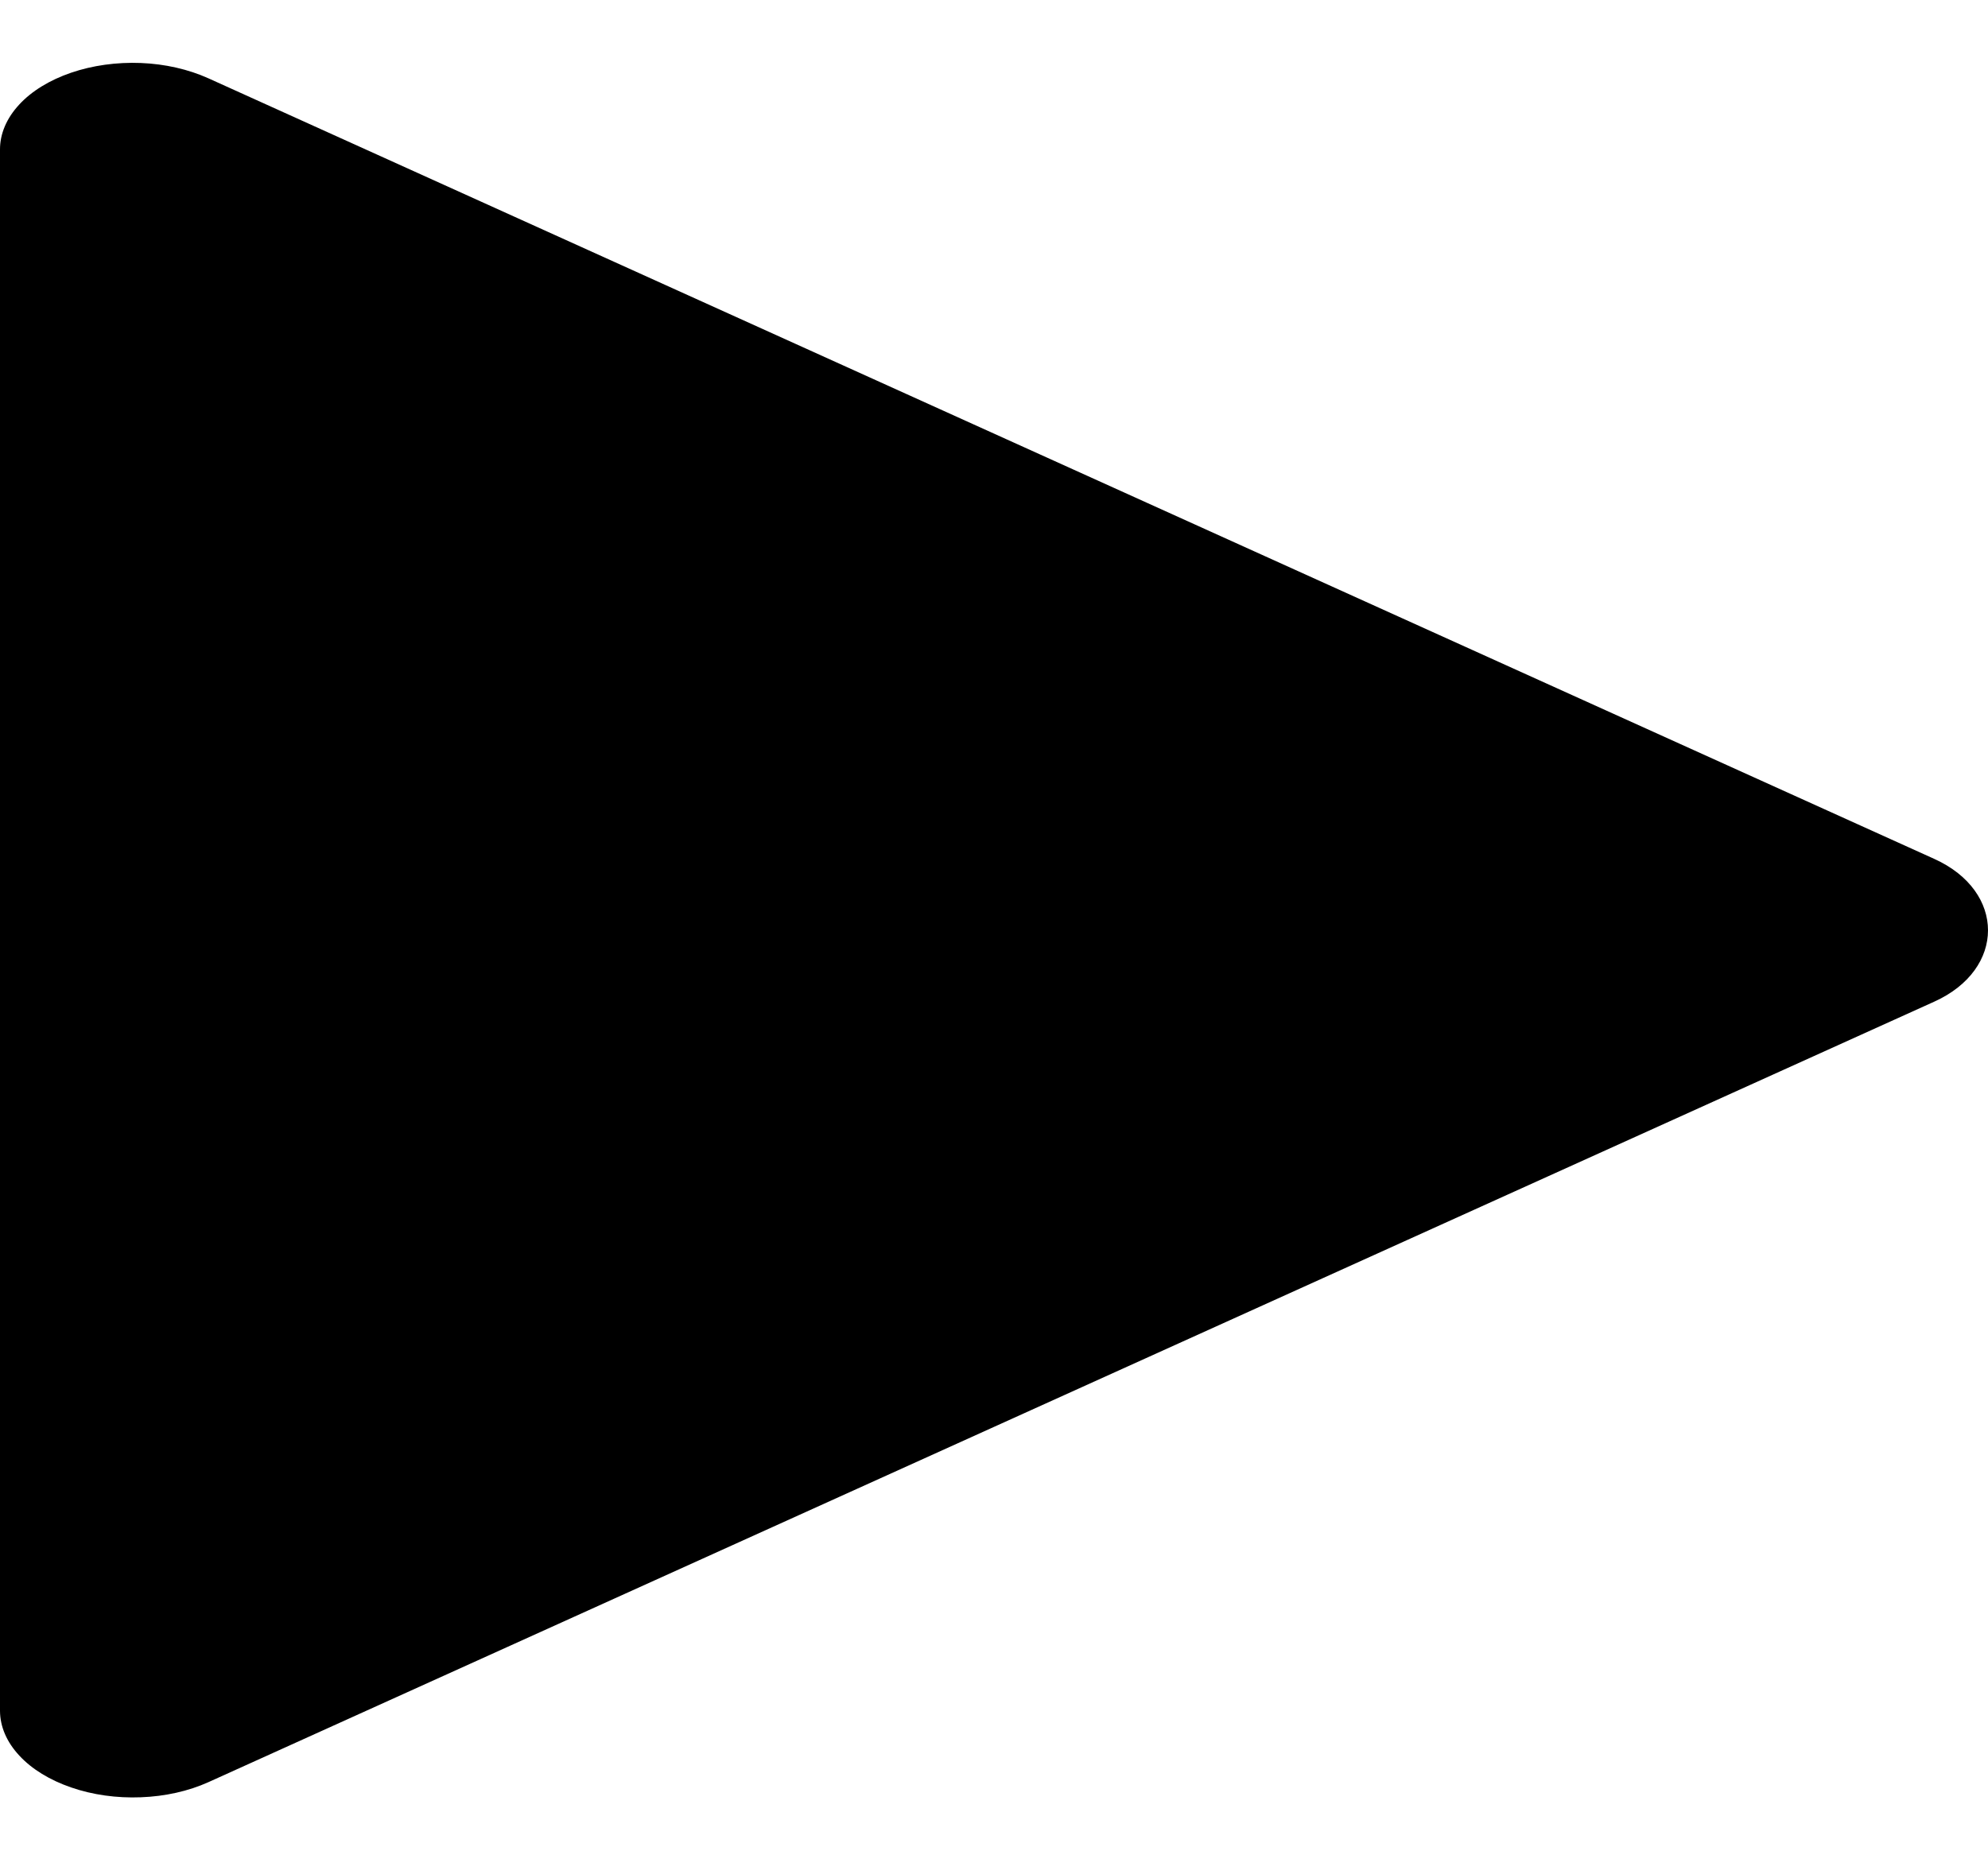
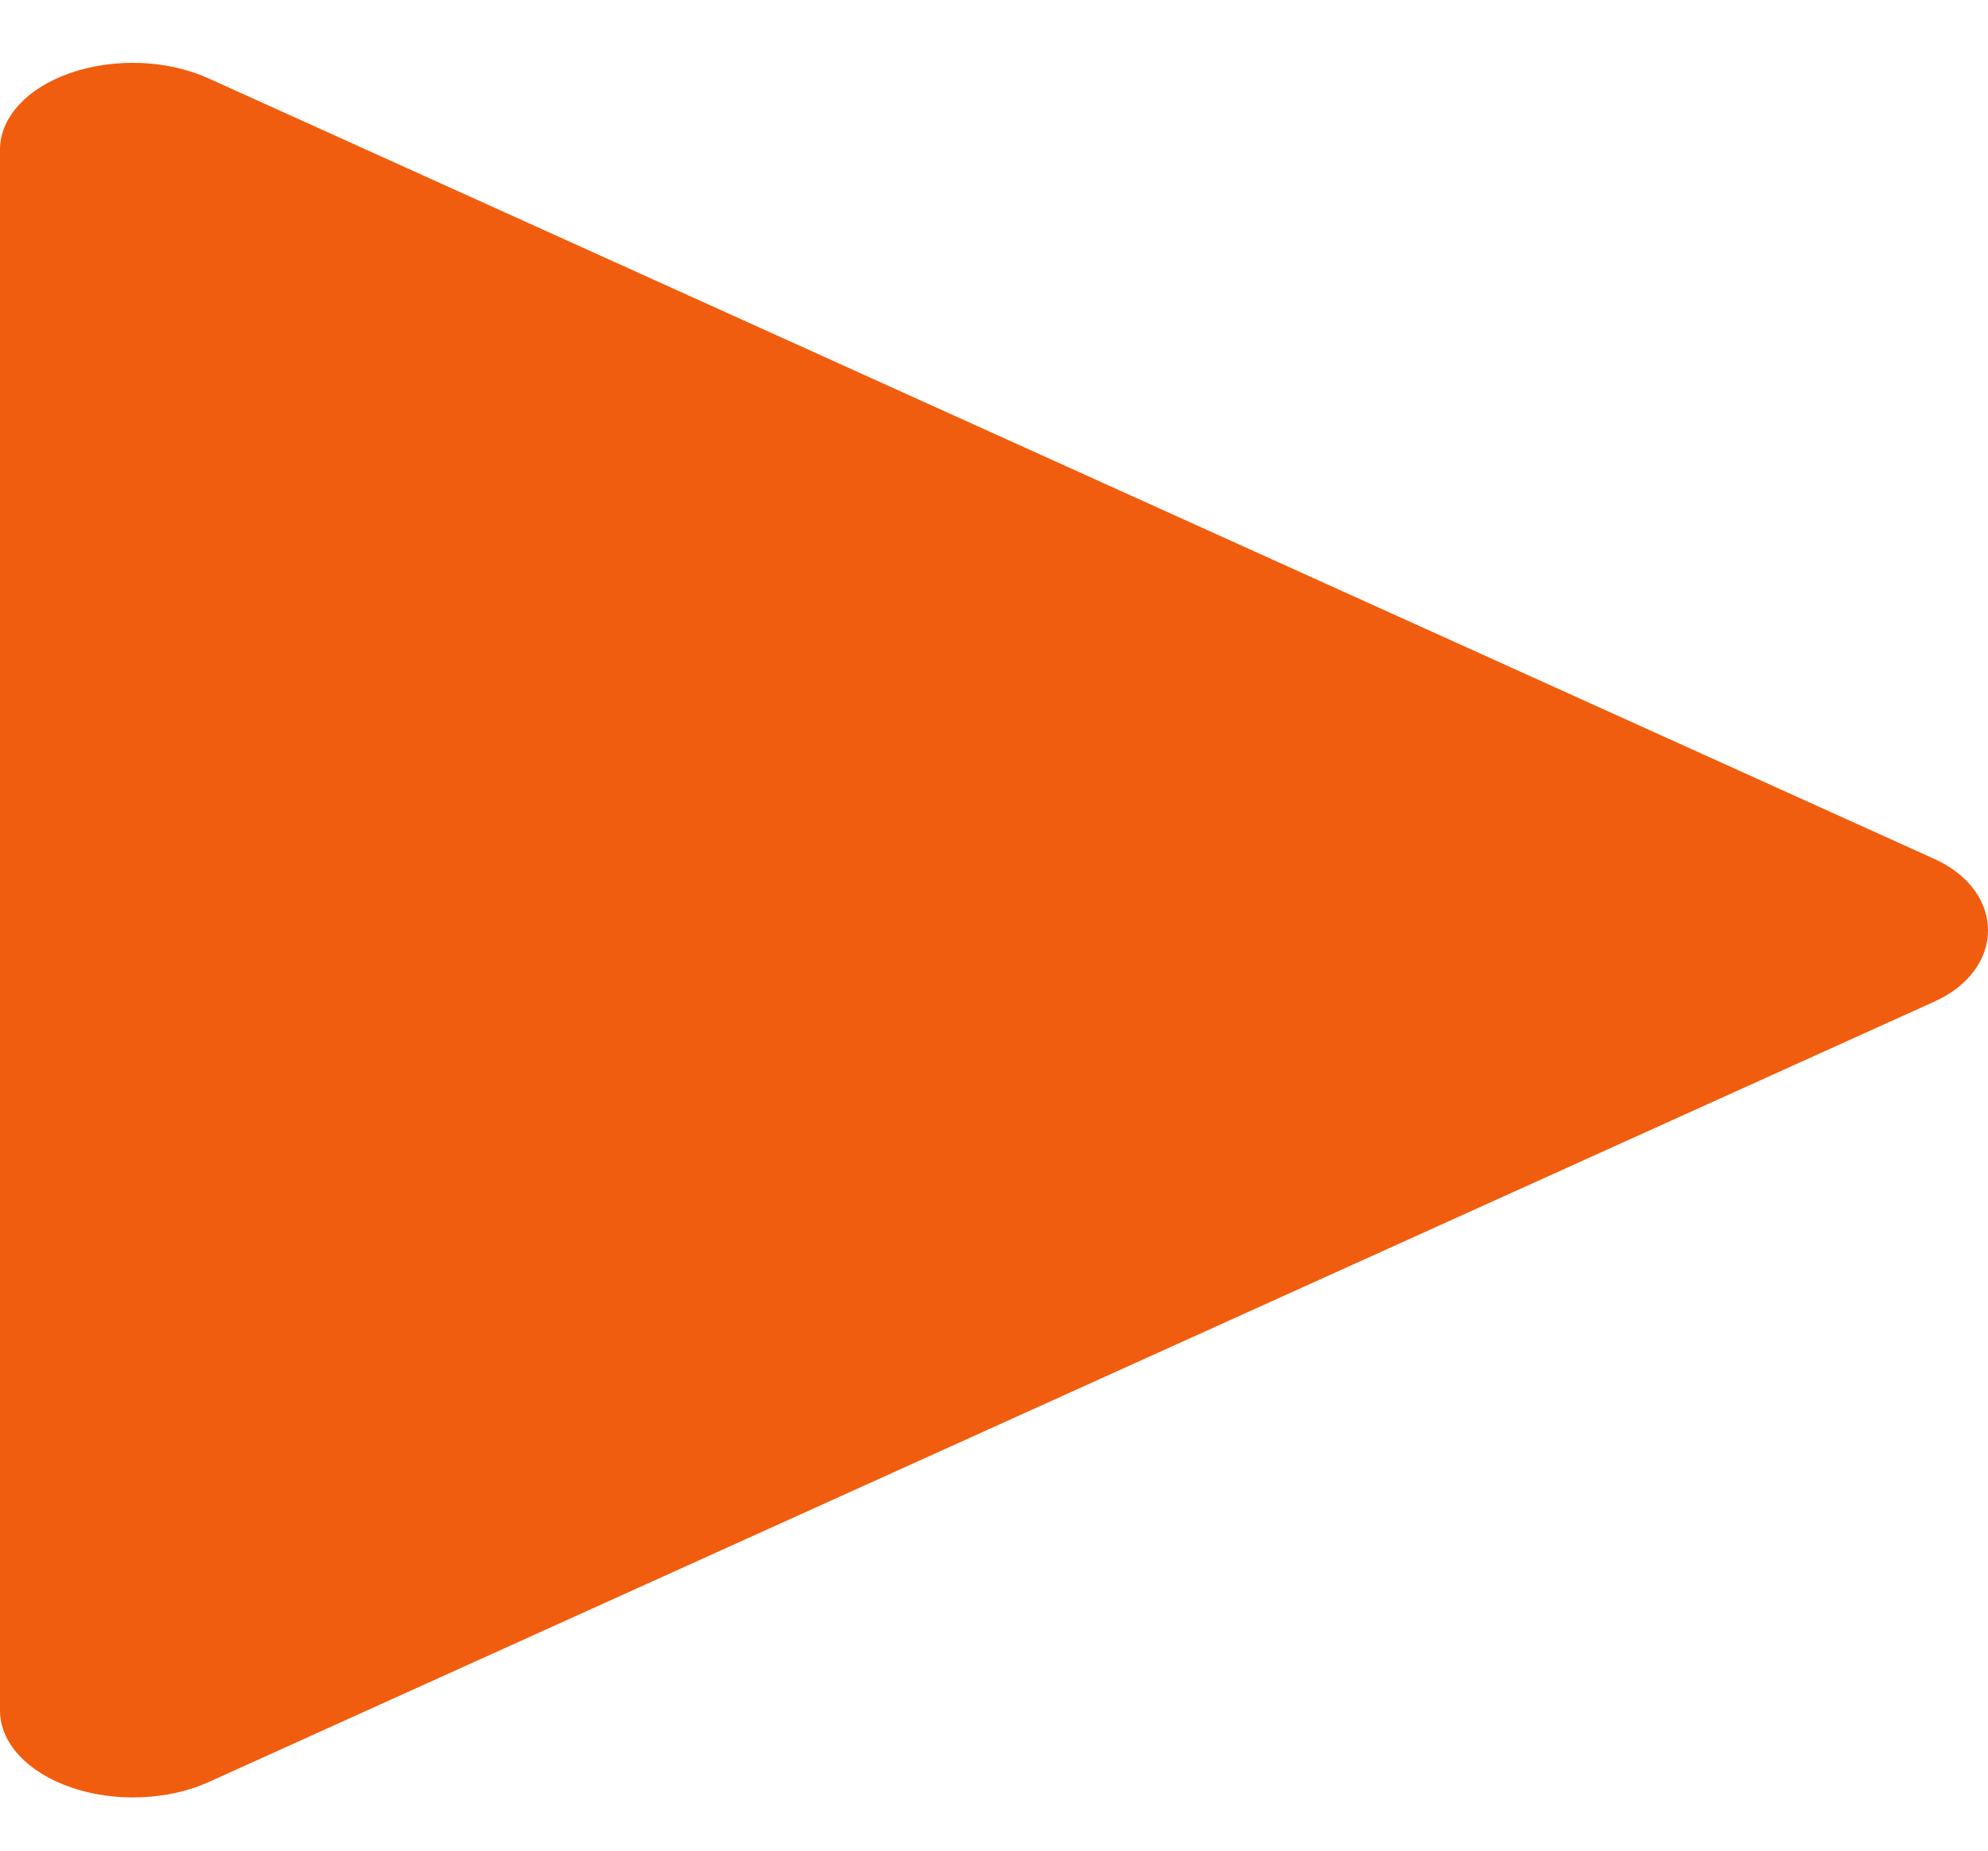
<svg xmlns="http://www.w3.org/2000/svg" width="29" height="27" viewBox="0 0 29 27" fill="none">
-   <path d="M1.90735e-06 2.183V24.96C0.001 25.19 0.098 25.416 0.282 25.613C0.465 25.811 0.727 25.971 1.039 26.078C1.352 26.186 1.703 26.235 2.055 26.221C2.408 26.208 2.748 26.132 3.039 26.001L28.217 14.613C29.261 14.141 29.261 13.004 28.217 12.531L3.039 1.142C2.748 1.011 2.408 0.933 2.055 0.919C1.702 0.905 1.35 0.954 1.037 1.061C0.724 1.168 0.461 1.329 0.279 1.527C0.096 1.725 -0.001 1.952 1.90735e-06 2.183Z" fill="black" />
+   <path d="M1.90735e-06 2.183V24.96C0.001 25.19 0.098 25.416 0.282 25.613C0.465 25.811 0.727 25.971 1.039 26.078C1.352 26.186 1.703 26.235 2.055 26.221C2.408 26.208 2.748 26.132 3.039 26.001L28.217 14.613C29.261 14.141 29.261 13.004 28.217 12.531L3.039 1.142C2.748 1.011 2.408 0.933 2.055 0.919C1.702 0.905 1.35 0.954 1.037 1.061C0.724 1.168 0.461 1.329 0.279 1.527C0.096 1.725 -0.001 1.952 1.90735e-06 2.183Z" fill="#f15d0e" />
</svg>
